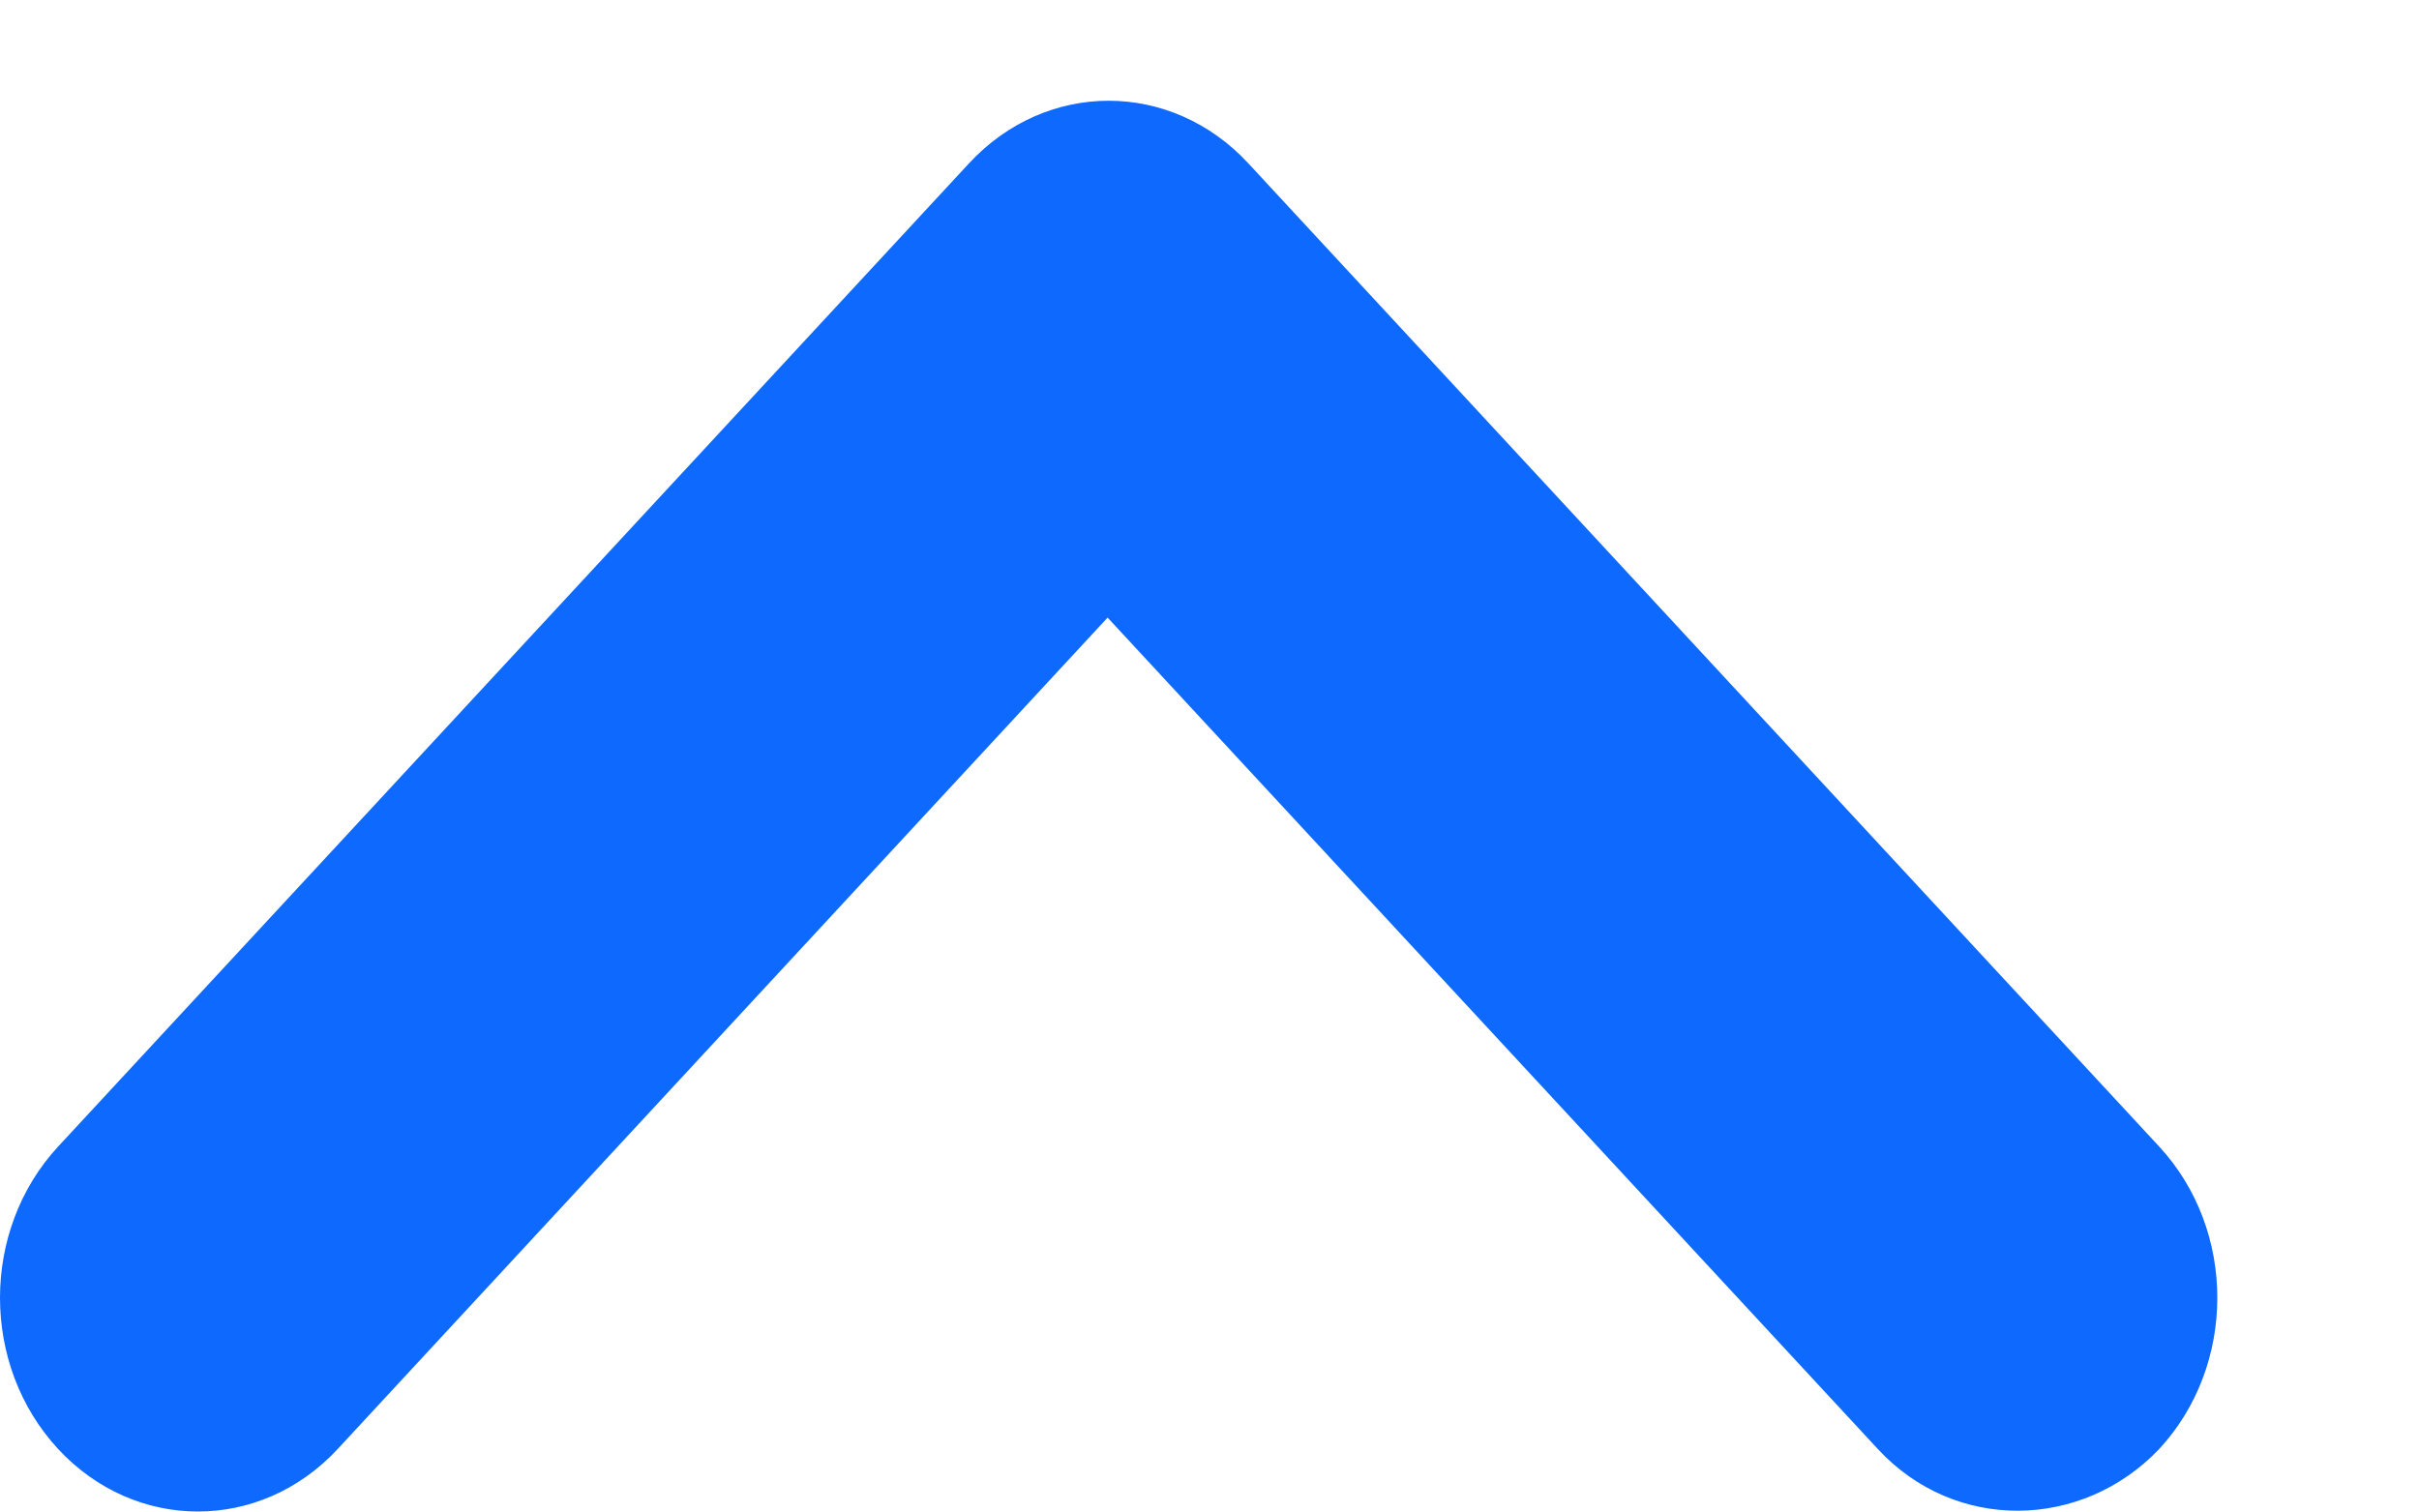
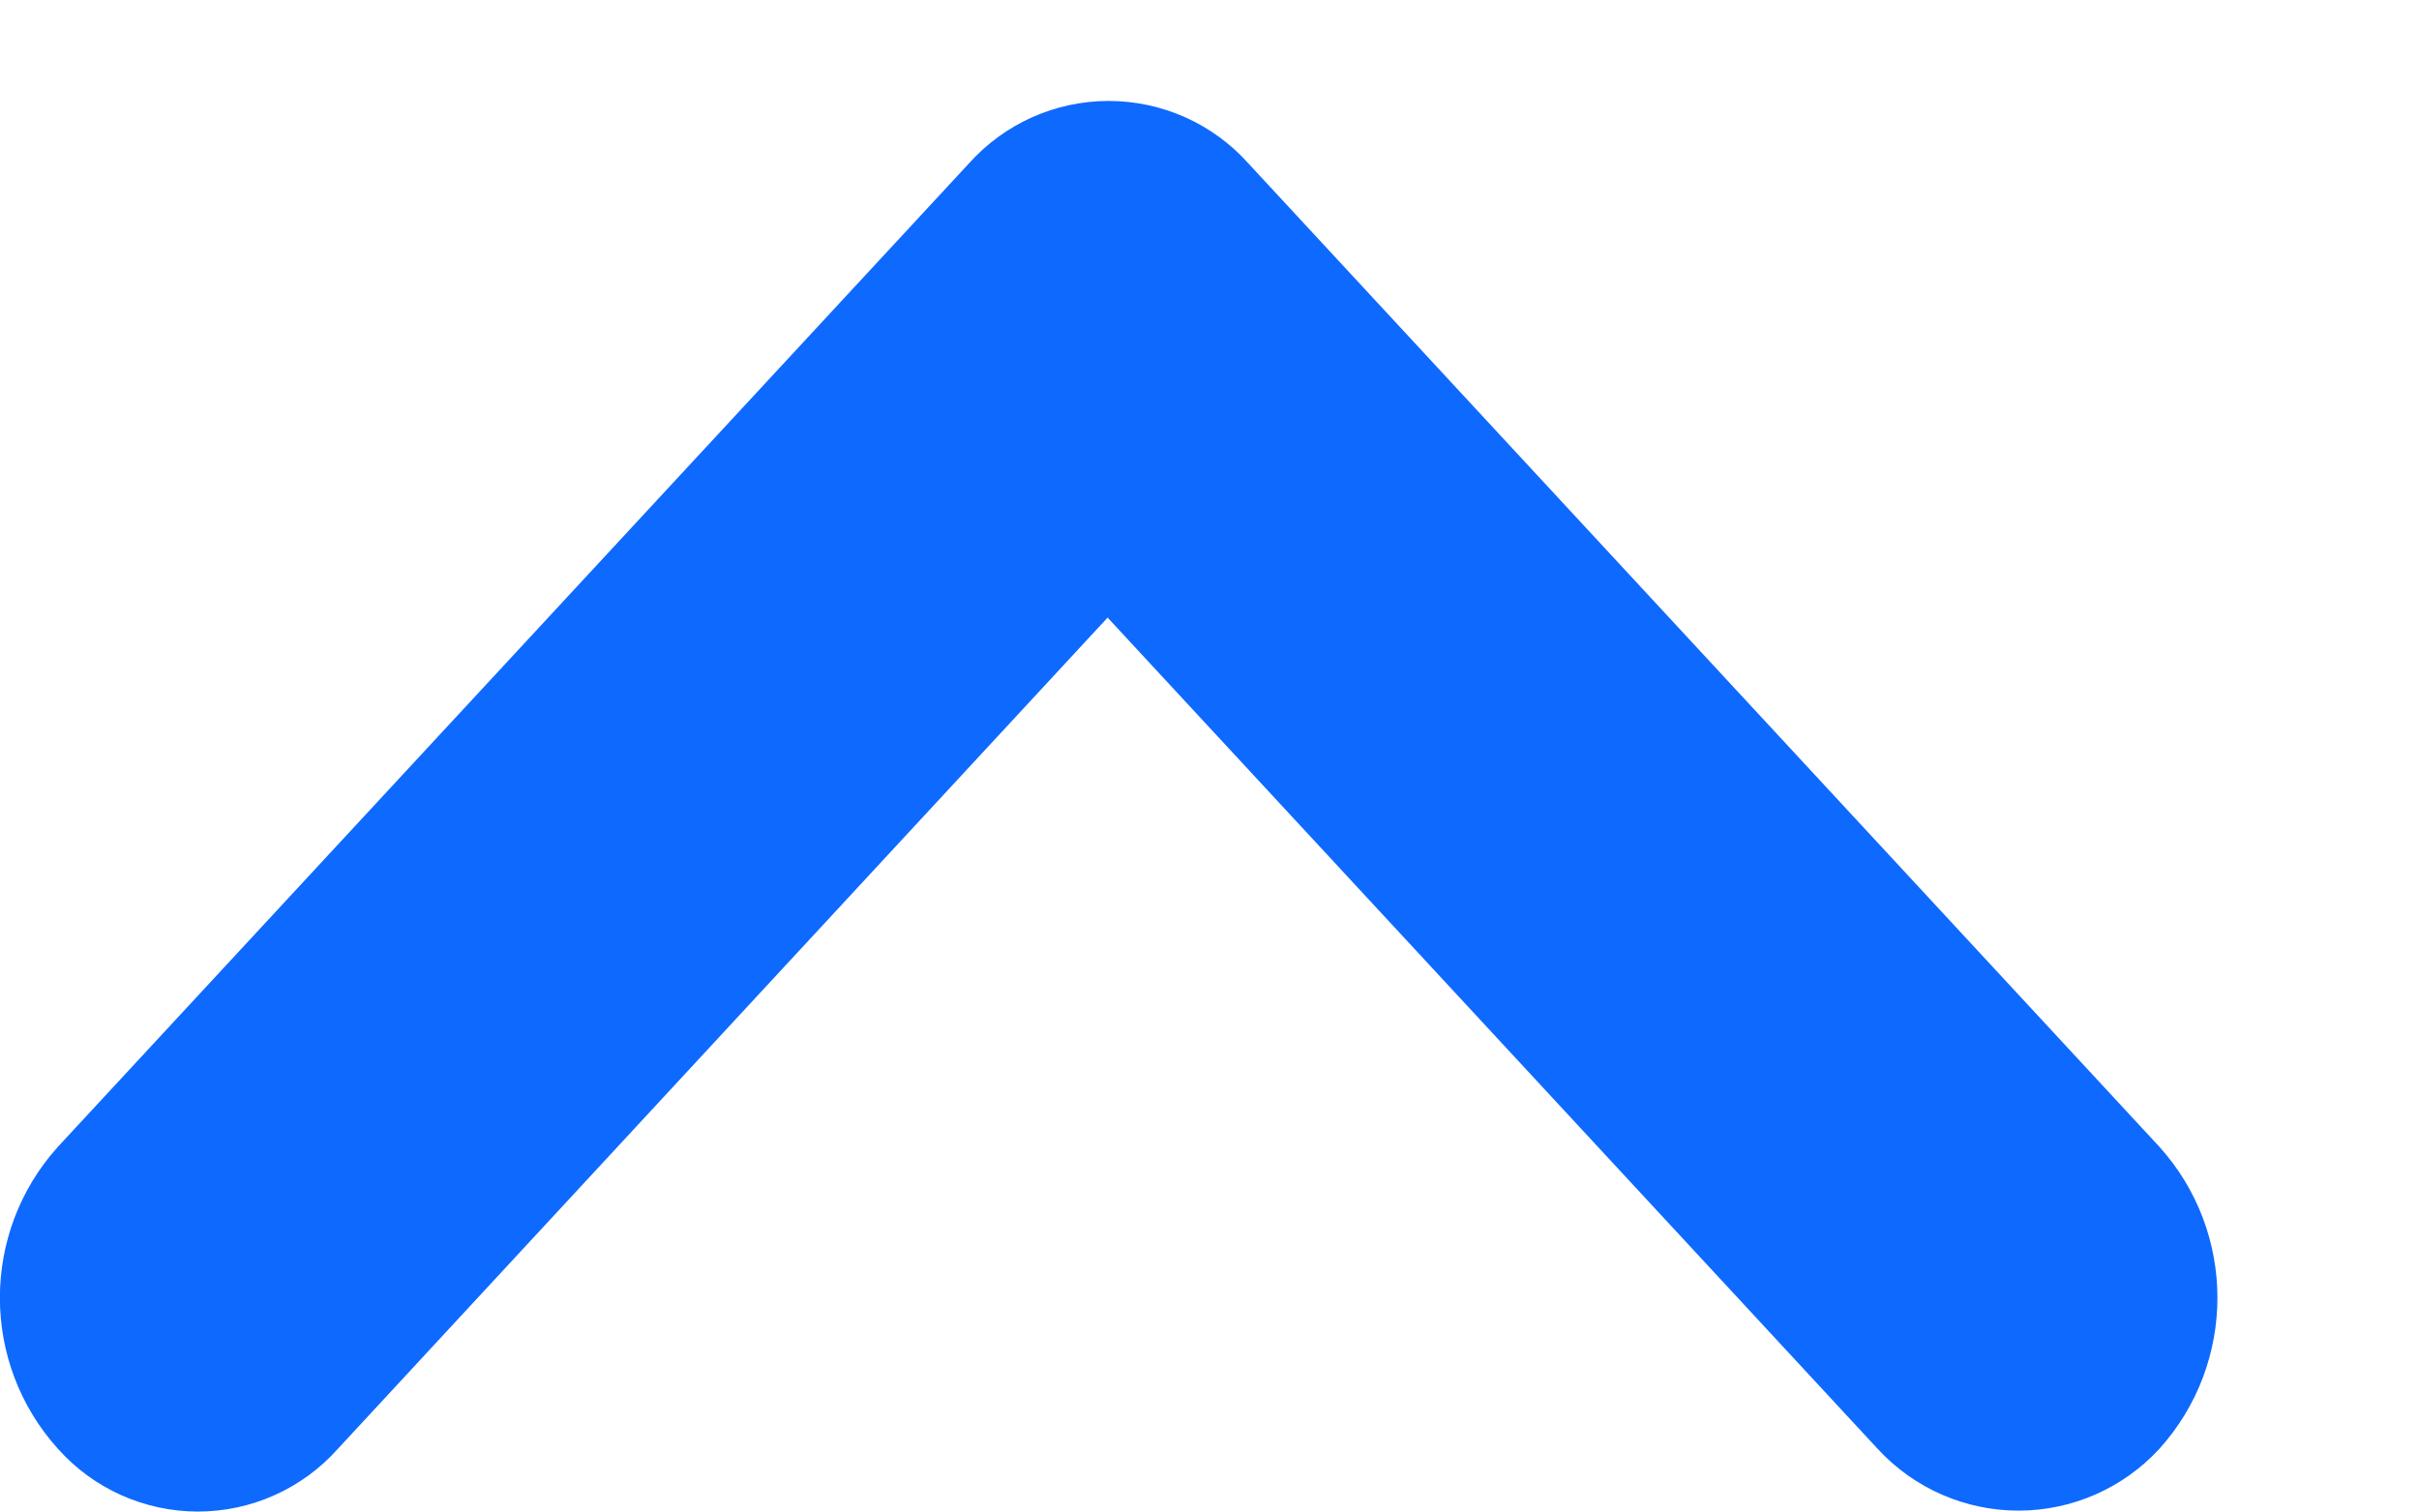
- <svg xmlns="http://www.w3.org/2000/svg" width="8px" height="5px" viewBox="0 0 8 5" version="1.1">
-   <g id="desktop" stroke="none" stroke-width="1" fill="none" fill-rule="evenodd">
-     <g id="icons" transform="translate(-88, -55)" fill="#0E69FF" fill-rule="nonzero">
-       <g id="up" transform="translate(86, 51)">
-         <g id="down" transform="translate(6, 7) scale(1, -1) translate(-6, -7) translate(0, 1)">
-           <g id="Rounded" transform="translate(2, 4)">
-             <path d="M6.21,0.207 L3.663,2.957 L1.117,0.207 C0.861,-0.069 0.448,-0.069 0.192,0.207 L0.192,0.207 C-0.064,0.484 -0.064,0.93 0.192,1.207 L3.204,4.459 C3.46,4.736 3.873,4.736 4.129,4.459 L7.141,1.207 C7.397,0.93 7.397,0.484 7.141,0.207 L7.141,0.207 C6.885,-0.062 6.465,-0.069 6.21,0.207 Z" id="Shape" />
-           </g>
-         </g>
-       </g>
-     </g>
-   </g>
+ <svg xmlns="http://www.w3.org/2000/svg" width="8" height="5">
+   <path d="M6.21 4.793l-2.547-2.75-2.546 2.75a.62.62 0 01-.925 0 .746.746 0 010-1L3.204.541a.62.62 0 01.925 0l3.012 3.252a.746.746 0 010 1 .633.633 0 01-.931 0z" fill="#0E69FF" fill-rule="nonzero" />
</svg>
